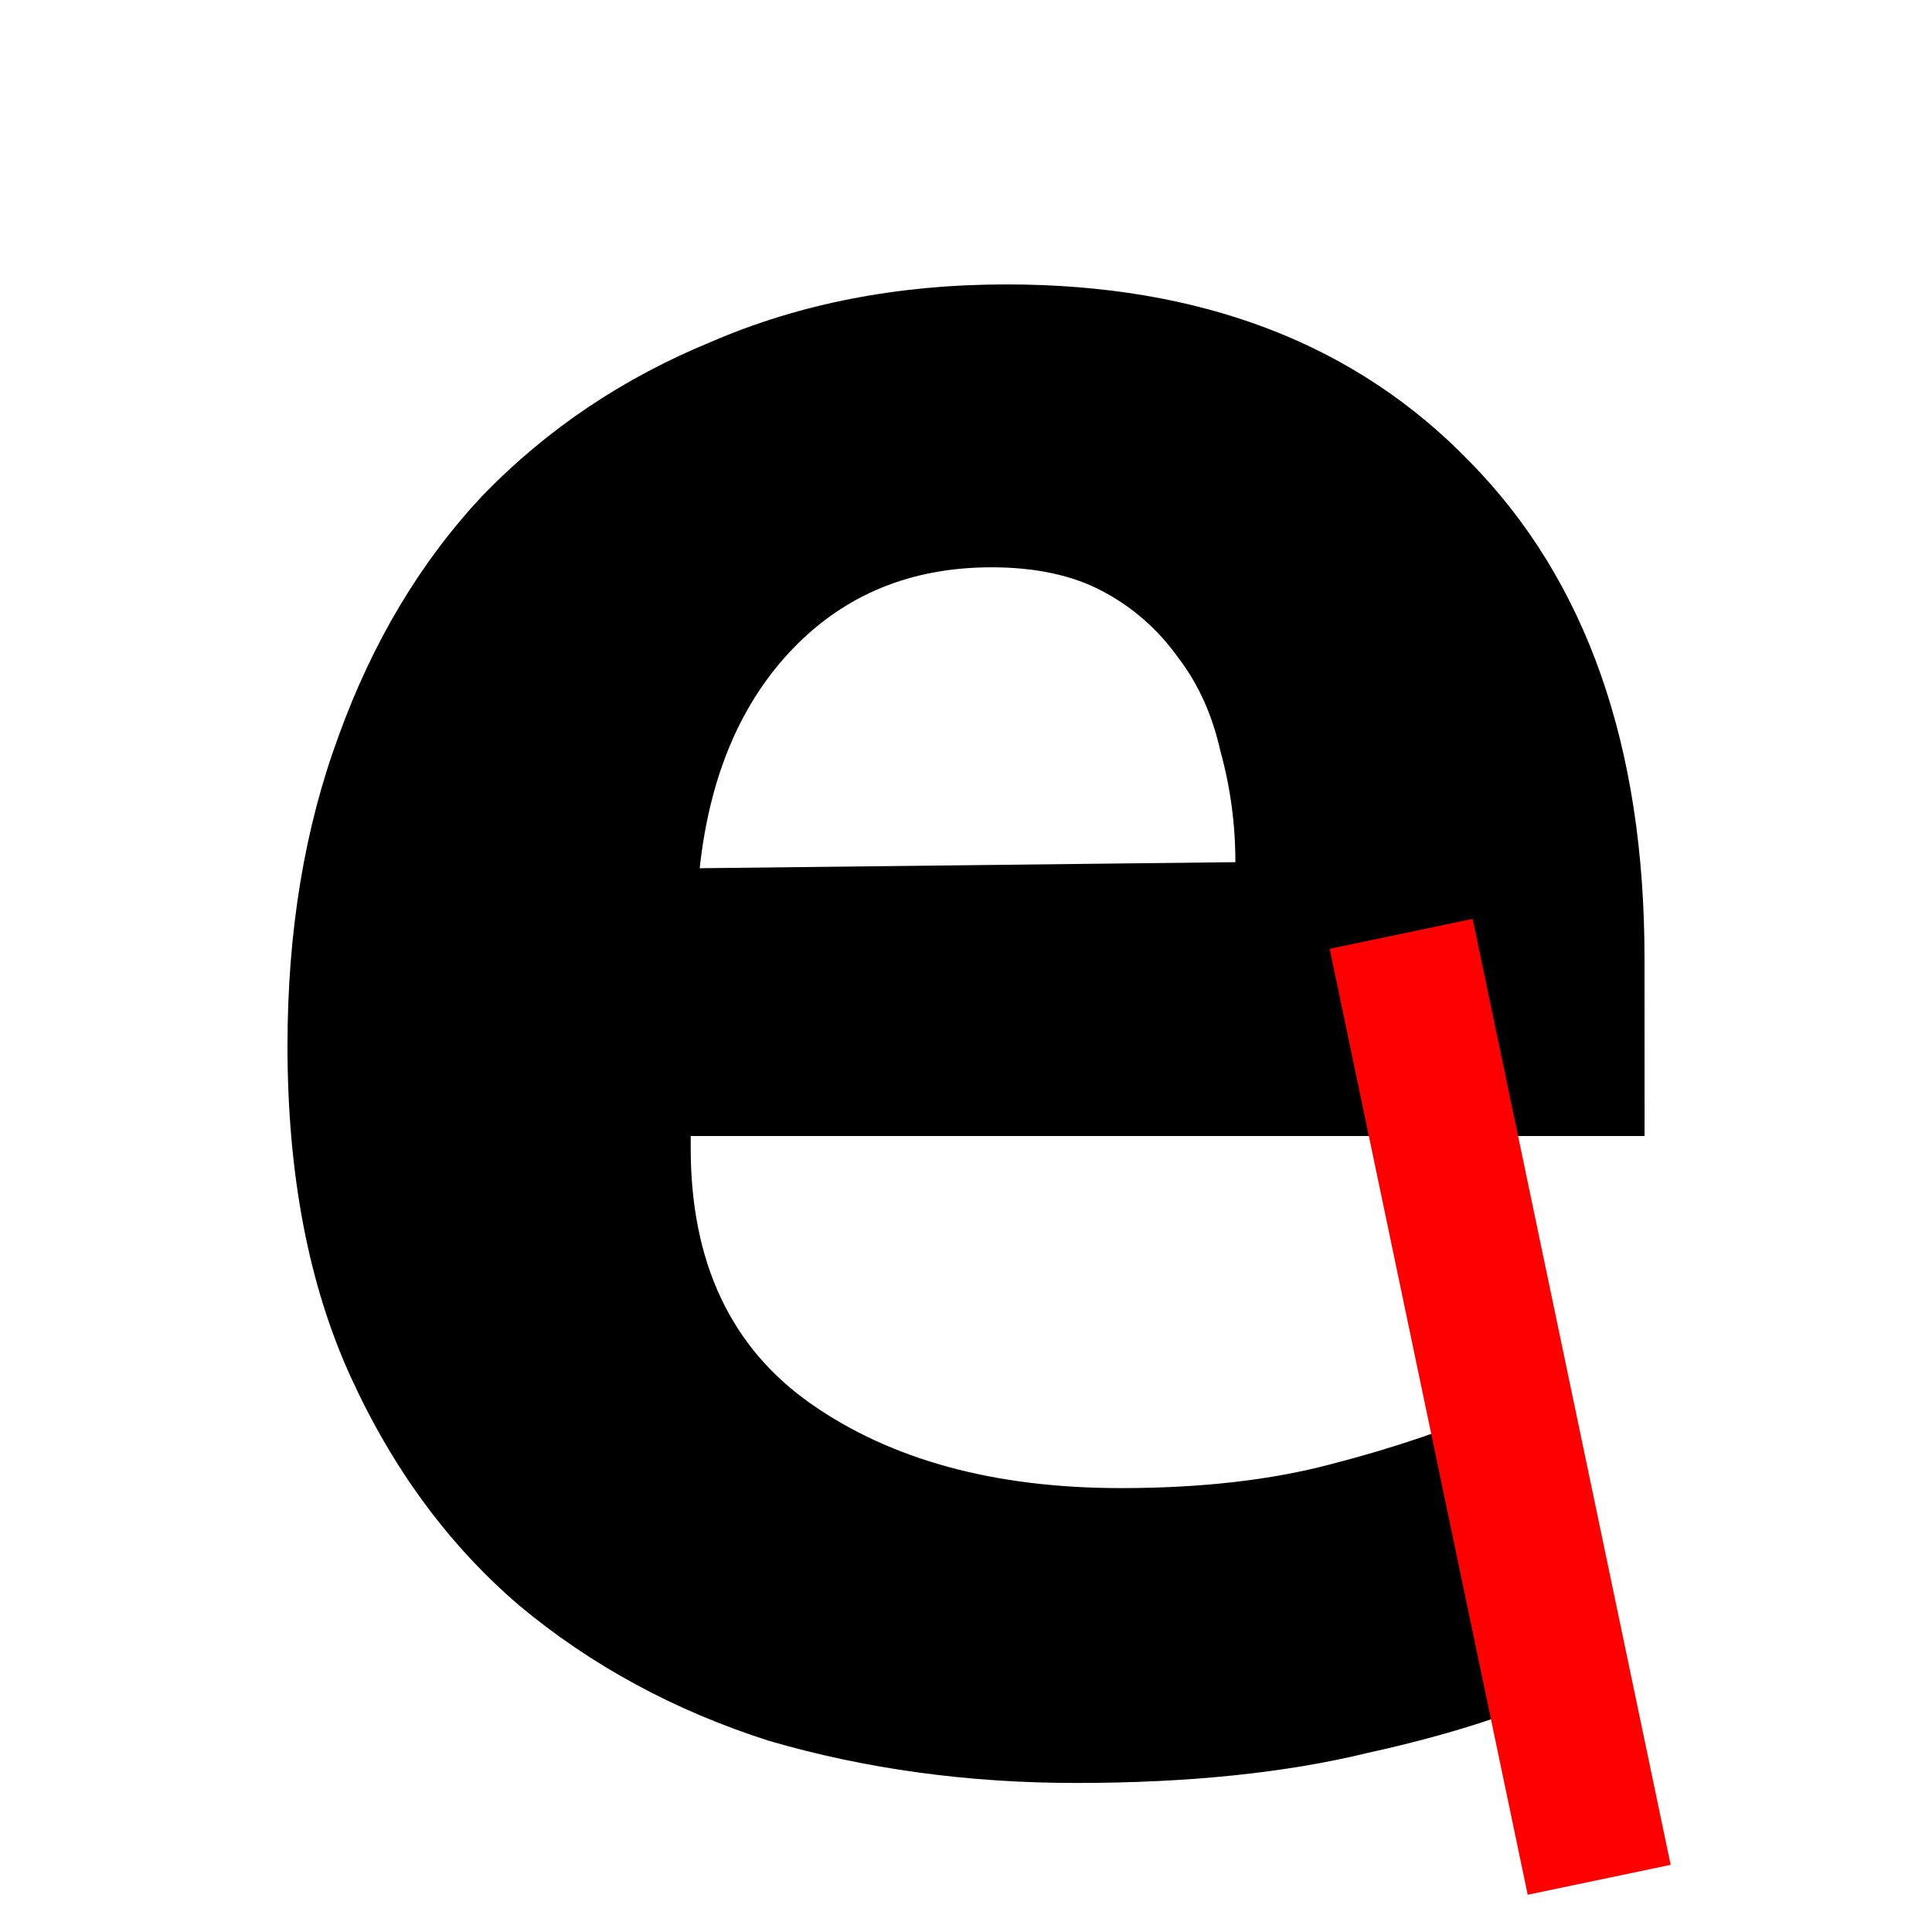
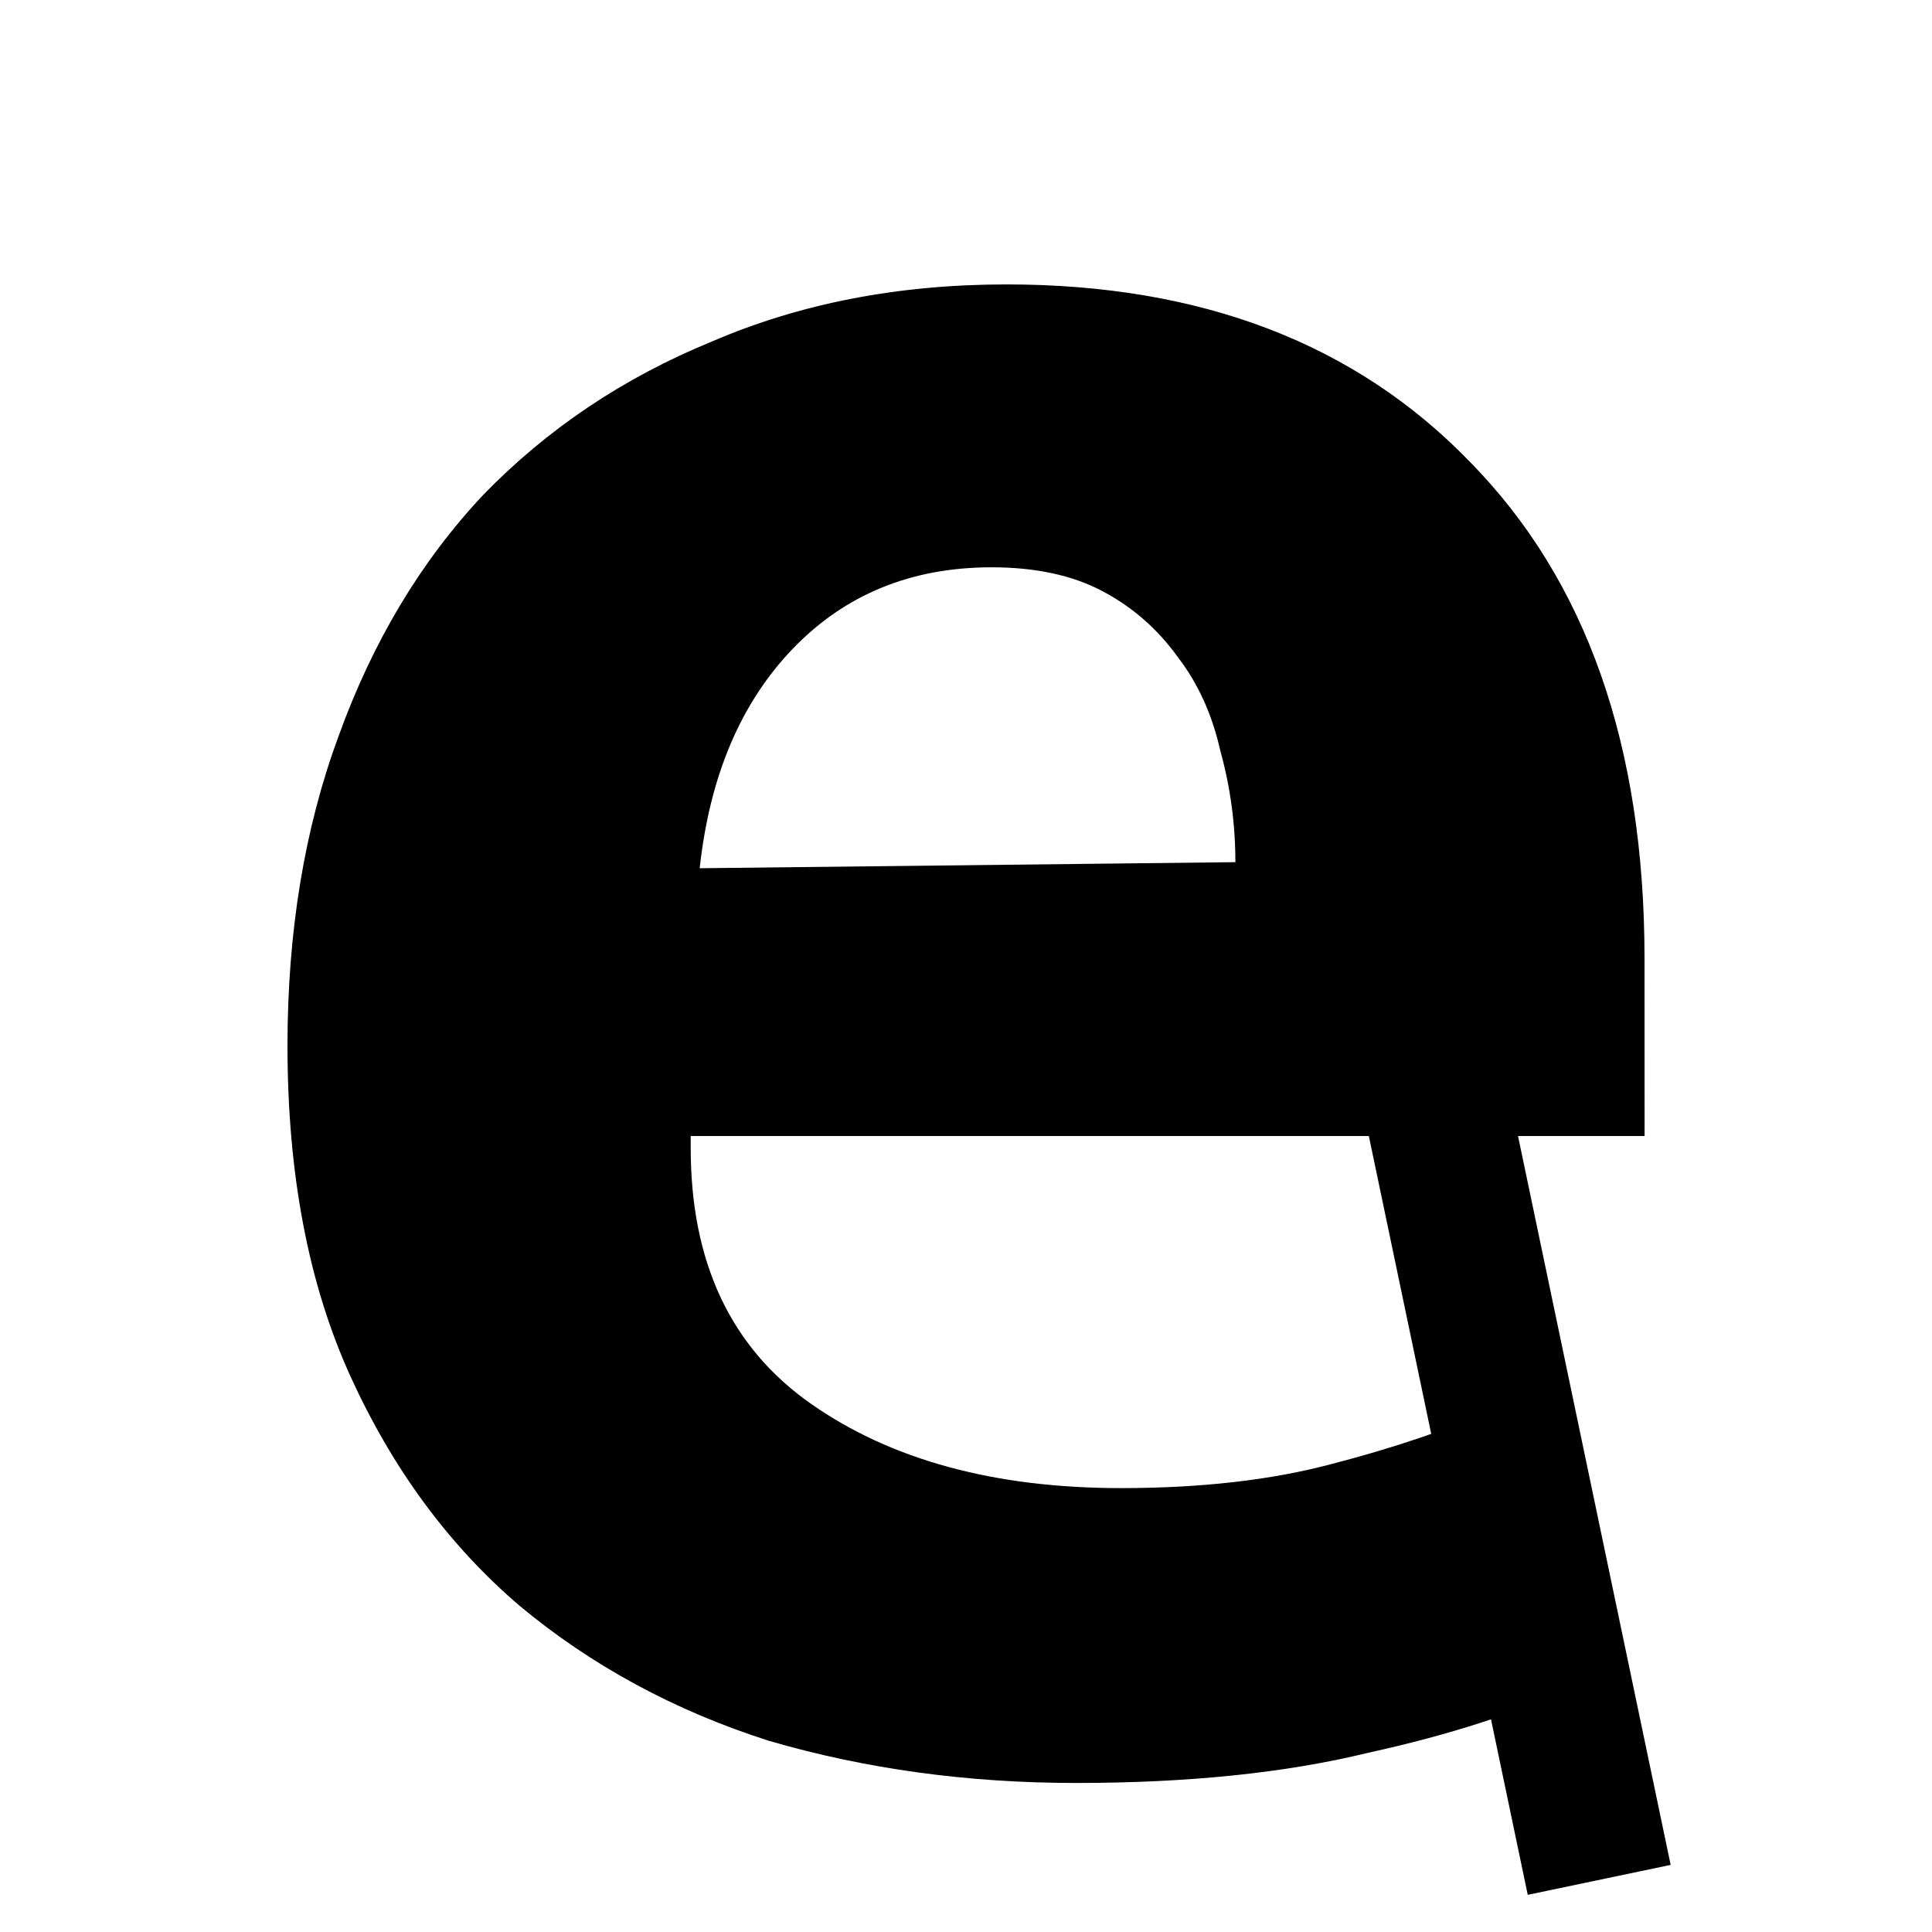
<svg xmlns="http://www.w3.org/2000/svg" width="26.458mm" height="26.458mm" viewBox="0 0 26.458 26.458" version="1.1" id="svg1">
  <defs id="defs1" />
  <g id="layer1">
    <path d="M 22.522,15.557 H 9.459 v 0.165 q 0,2.349 1.648,3.503 1.648,1.154 4.244,1.154 1.648,0 2.885,-0.33 1.277,-0.33 2.308,-0.783 l 0.989,3.832 q -1.113,0.536 -2.802,0.907 -1.69,0.412 -3.997,0.412 -2.225,0 -4.203,-0.577 Q 8.593,23.222 7.11,21.986 5.667,20.75 4.802,18.854 3.937,16.959 3.937,14.321 q 0,-2.349 0.701,-4.244 Q 5.338,8.14 6.615,6.78 7.934,5.42 9.747,4.678 11.56,3.895 13.785,3.895 q 3.997,0 6.346,2.431 2.39,2.431 2.39,6.799 z m -5.604,-3.75 q 0,-0.783 -0.206,-1.525 Q 16.546,9.541 16.134,9.005 15.722,8.428 15.104,8.099 14.486,7.769 13.579,7.769 q -1.648,0 -2.72,1.113 -1.071,1.113 -1.277,3.008 z" id="text1" style="font-weight:bold;font-size:41.209px;line-height:0.8;font-family:'Mukta Mahee';-inkscape-font-specification:'Mukta Mahee Bold';text-align:center;letter-spacing:10.989px;text-anchor:middle;stroke-width:2;stroke-linejoin:bevel;paint-order:markers stroke fill" aria-label="e" />
-     <path style="fill:none;fill-rule:evenodd;stroke:#ff0000;stroke-width:2;stroke-linejoin:bevel;stroke-dasharray:none;stroke-opacity:1;paint-order:markers stroke fill" d="m 19.188,12.789 2.712,12.954" id="path1" />
+     <path d="m 20.166,12.584 -1.957,0.41 2.713,12.955 1.957,-0.41 z" id="path1" class="f-accent" />
  </g>
</svg>
